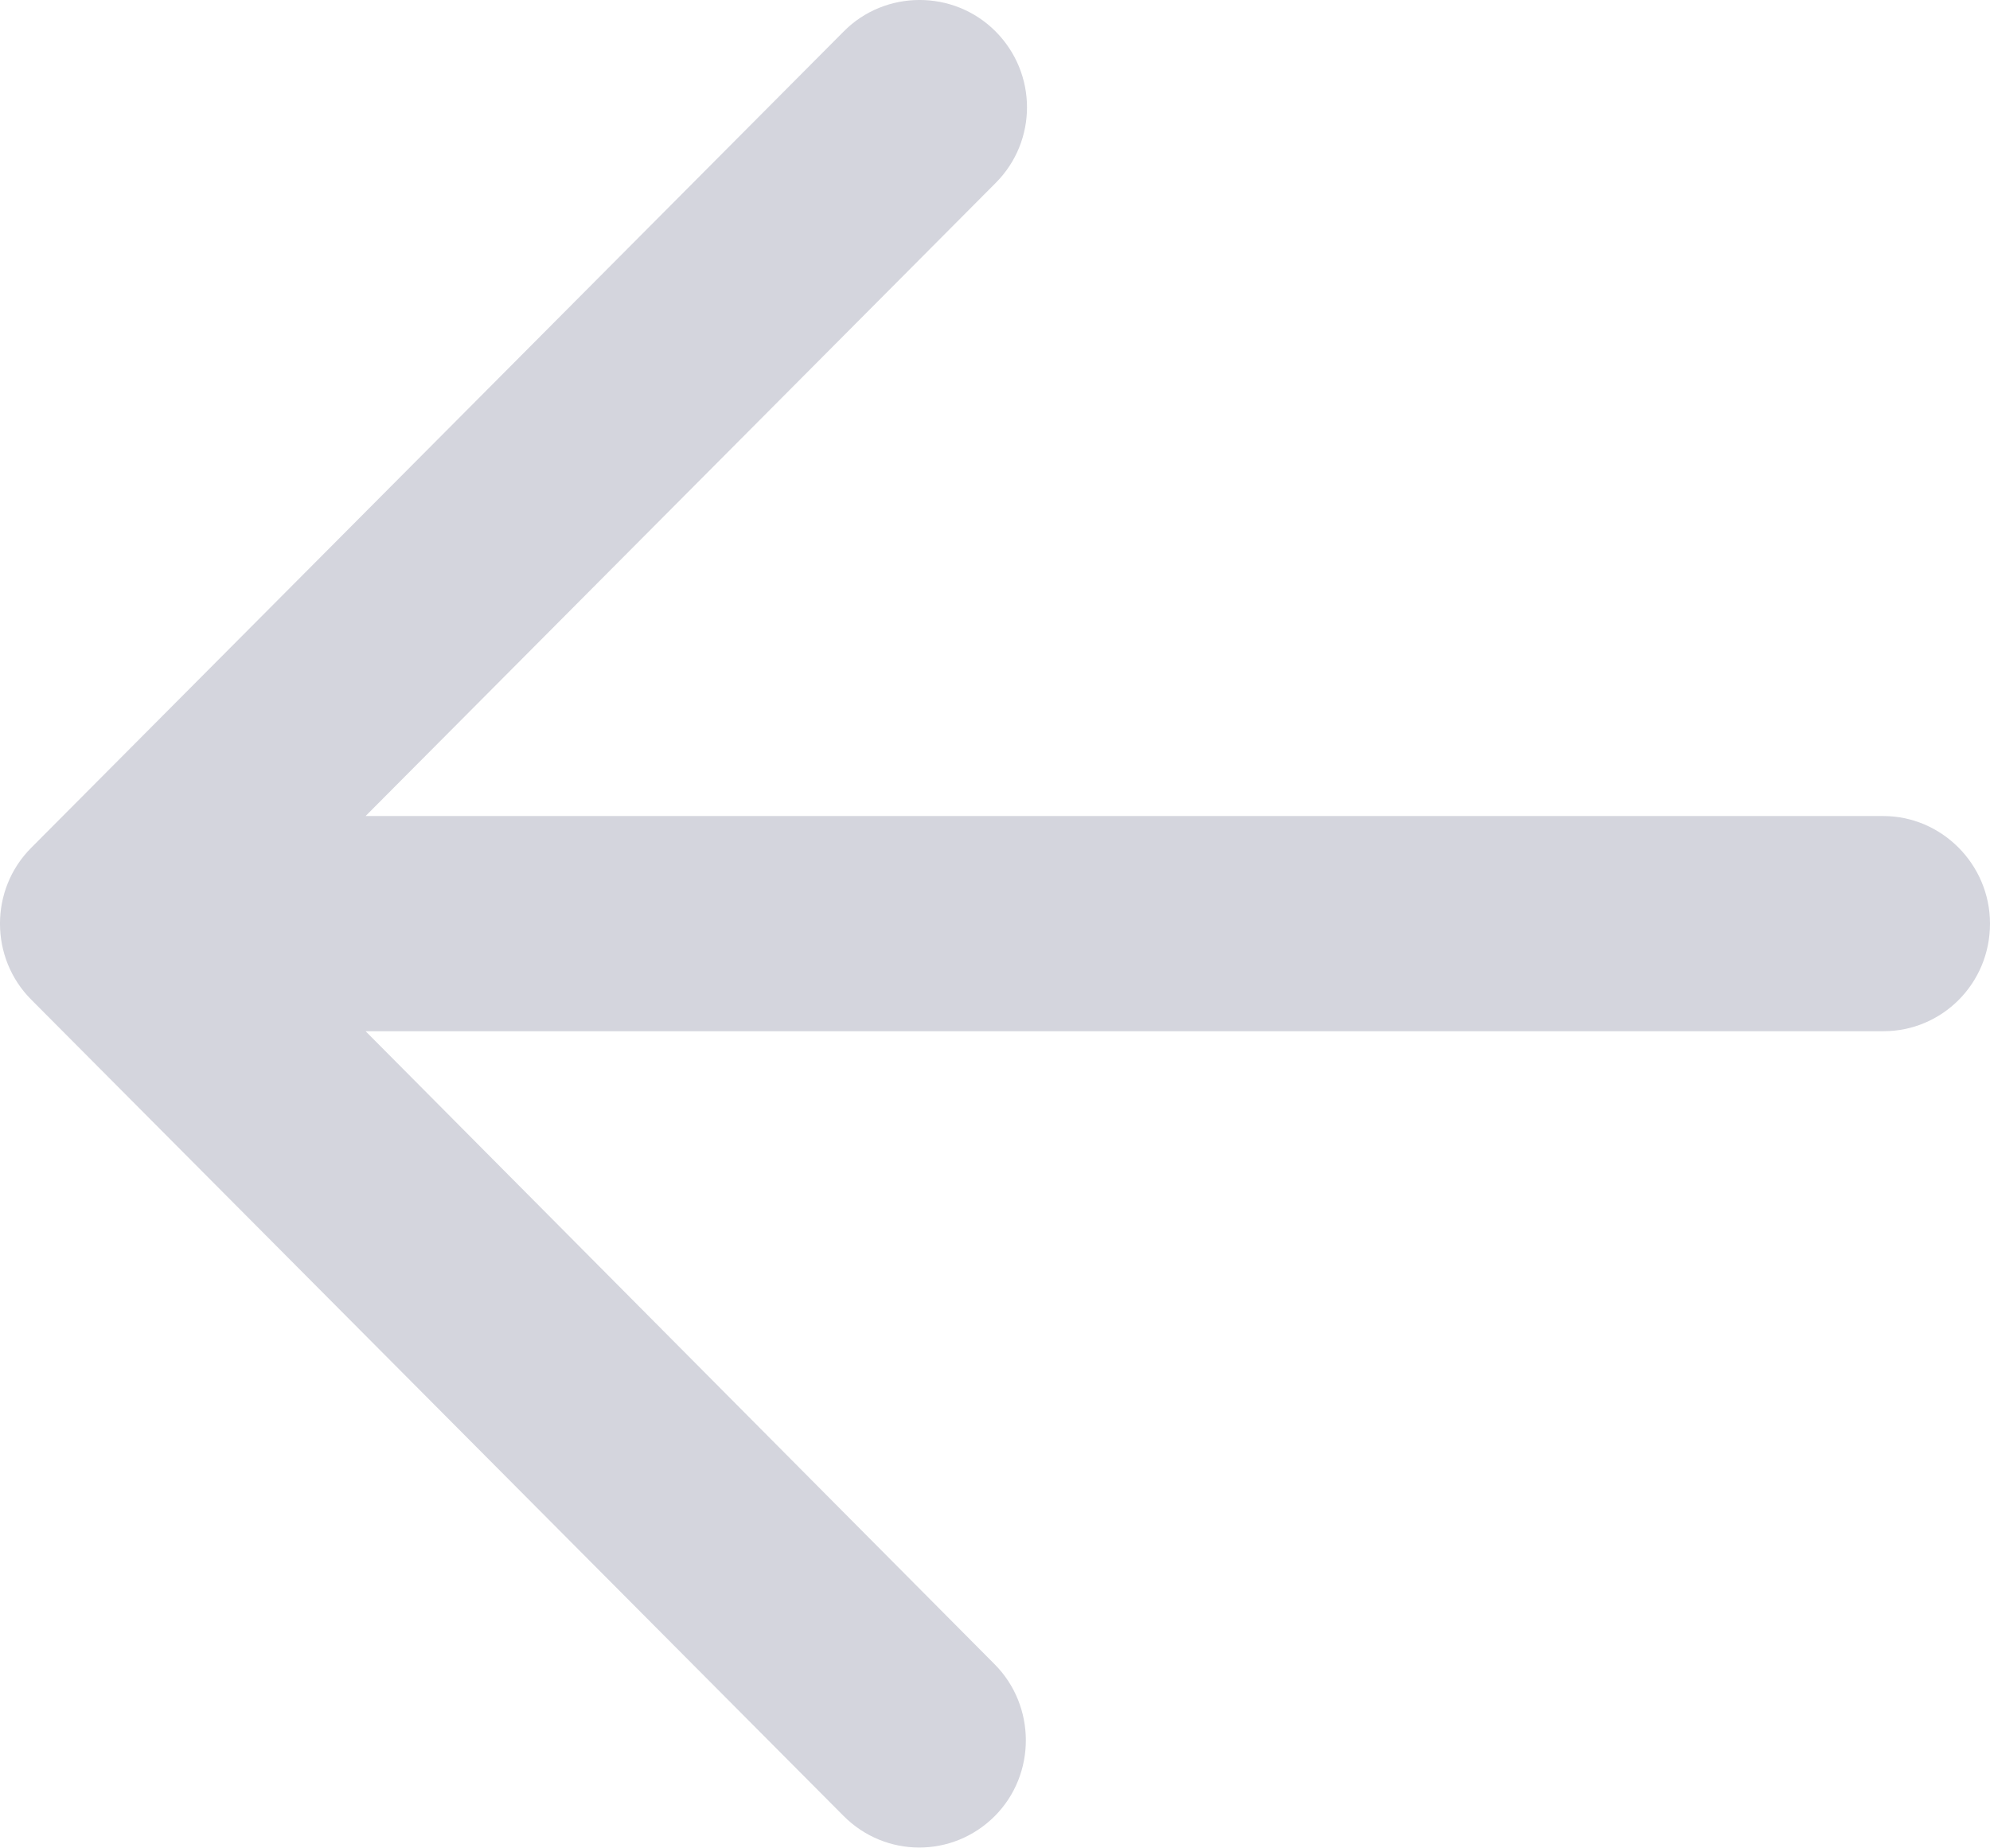
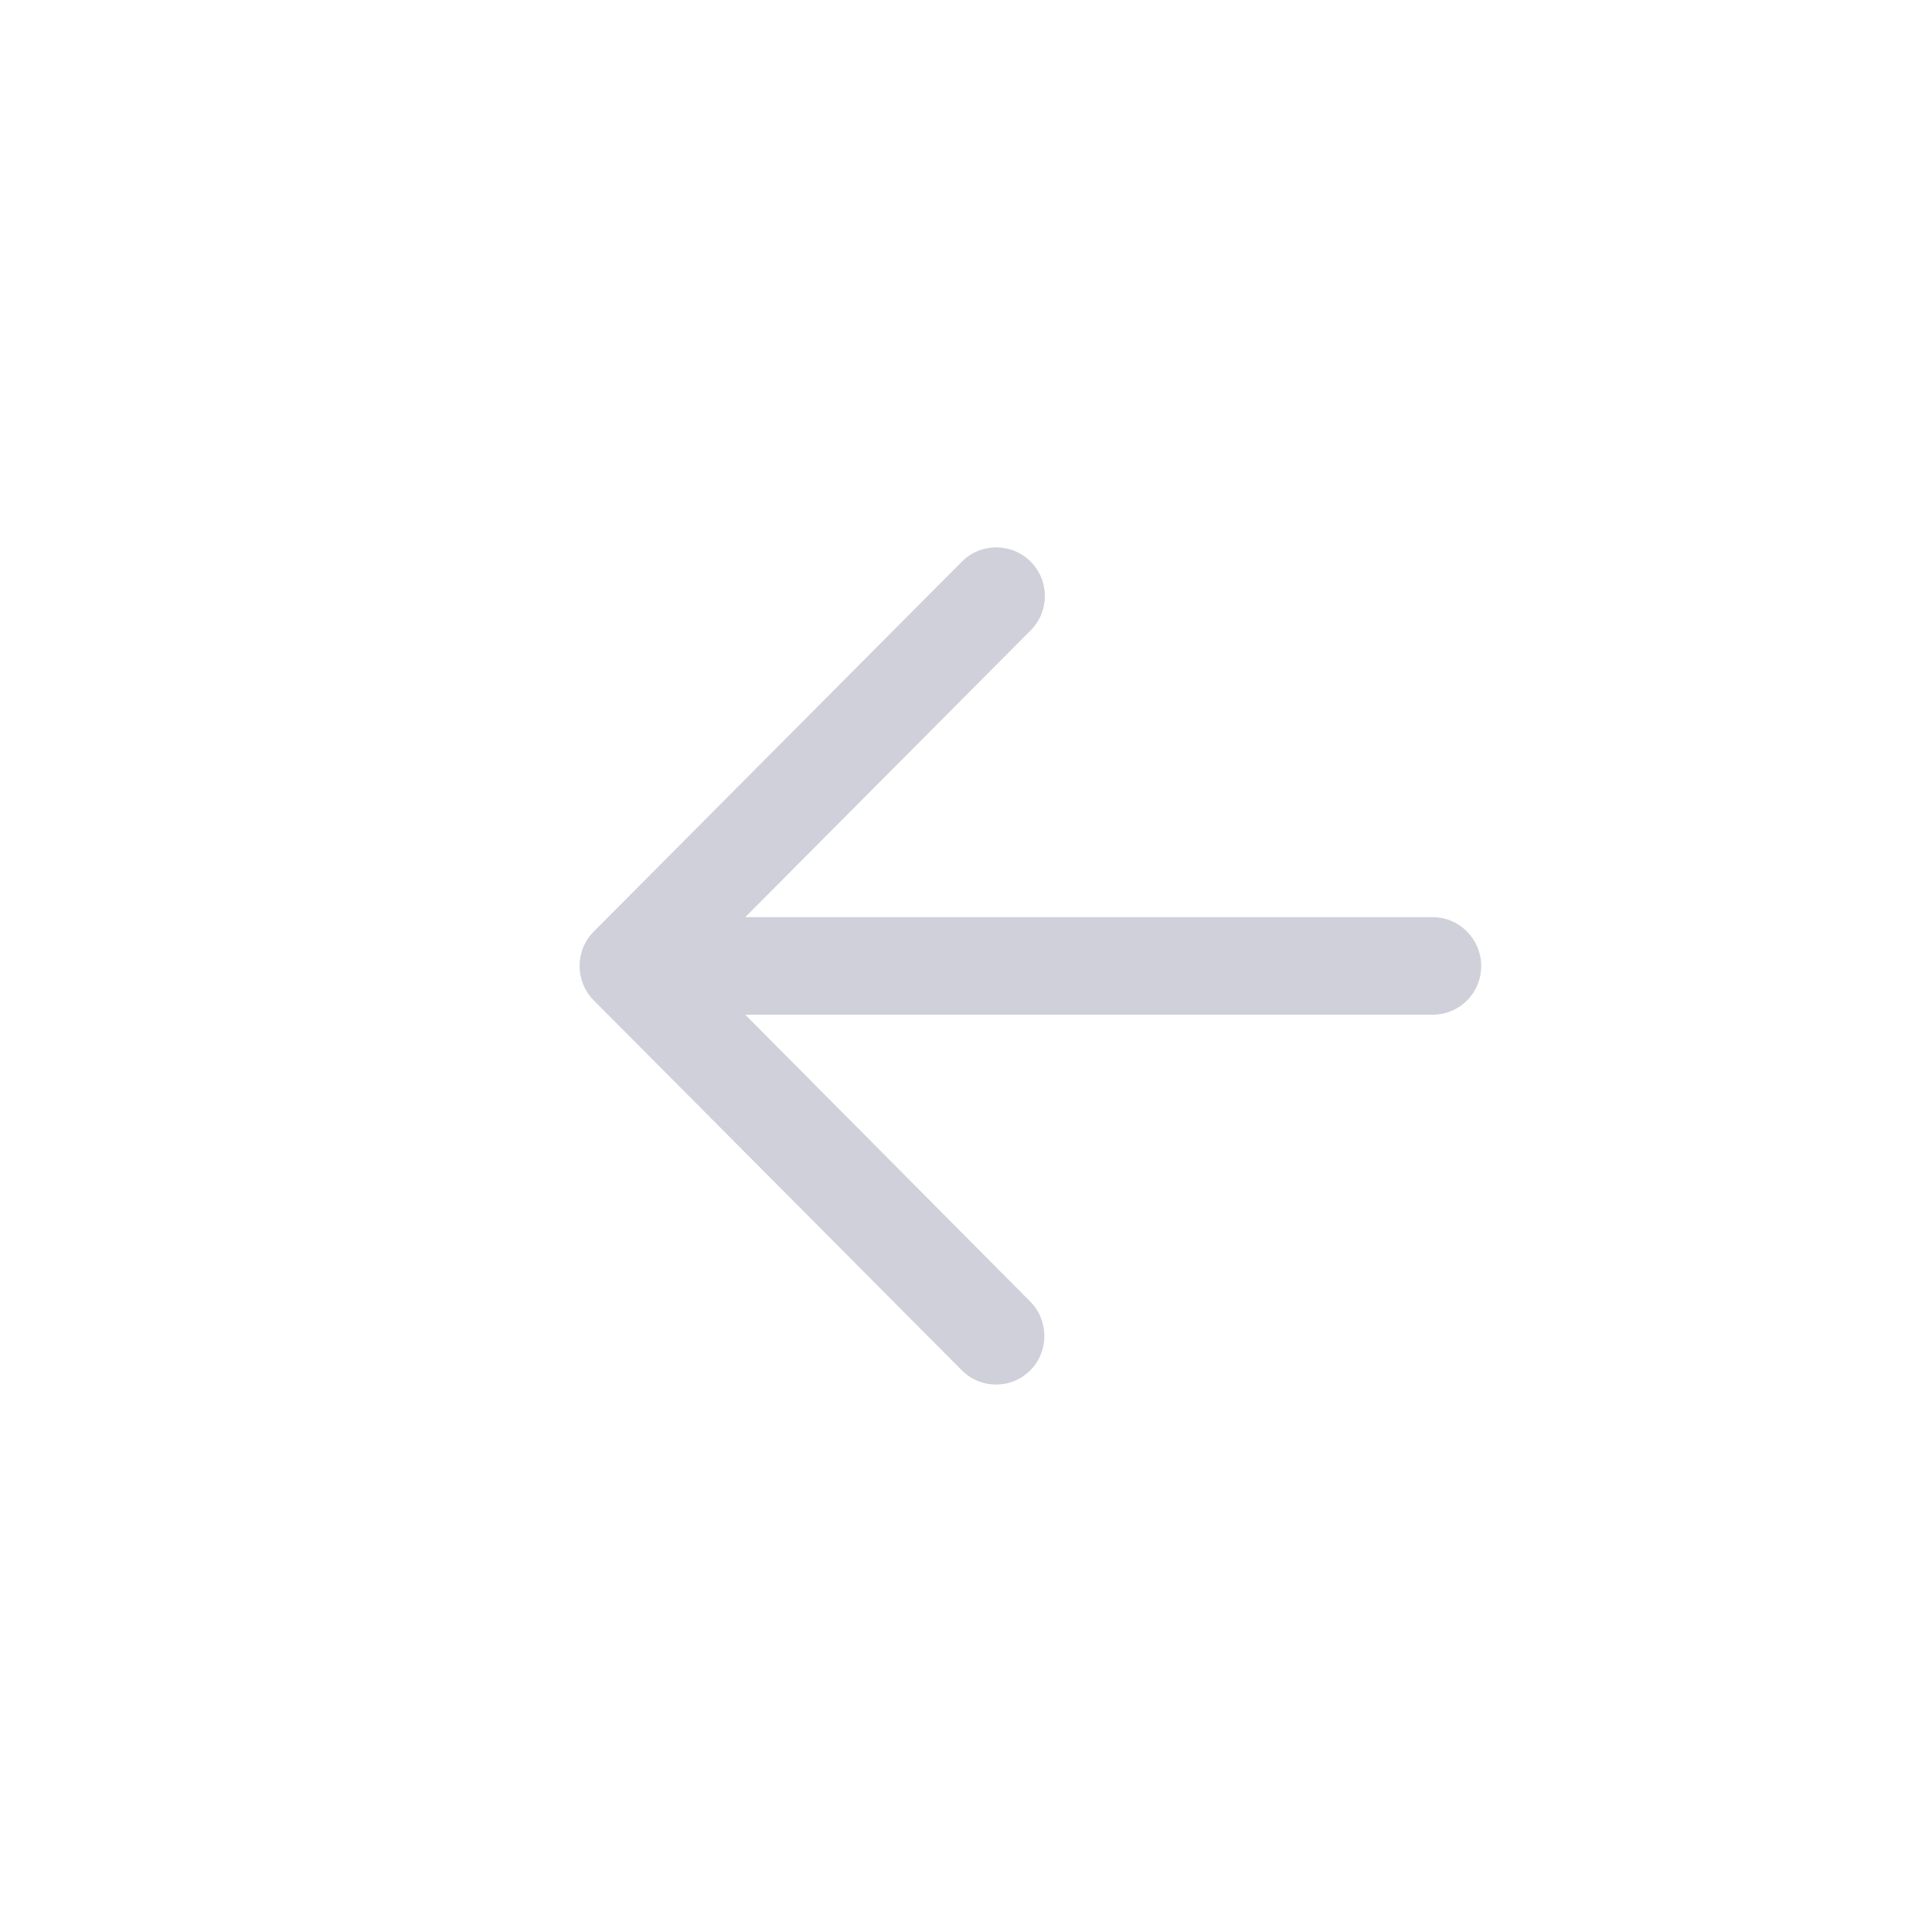
- <svg xmlns="http://www.w3.org/2000/svg" width="14px" height="13px" viewBox="0 0 14 13" version="1.1">
-   <g id="2.0" stroke="none" stroke-width="1" fill="none" fill-rule="evenodd">
-     <path d="M13.78,7.034 L8.066,12.777 C7.772,13.073 7.298,13.075 7.002,12.779 C6.709,12.485 6.711,12.004 7.002,11.711 L11.428,7.256 L0.75,7.256 C0.337,7.256 0,6.921 0,6.499 C0,6.081 0.341,5.742 0.75,5.742 C2.066,5.742 3.052,5.742 3.71,5.742 C5.425,5.742 7.997,5.742 11.428,5.742 L6.995,1.287 C6.702,0.993 6.7,0.517 6.998,0.219 C7.293,-0.075 7.774,-0.072 8.064,0.221 L13.78,5.965 C14.075,6.26 14.072,6.742 13.78,7.034 Z" id="icon--backward备份-2" fill="#D4D5DD" fill-rule="nonzero" transform="translate(7, 6.5) scale(-1, 1) translate(-7, -6.5) " />
+ <svg xmlns="http://www.w3.org/2000/svg" width="30px" height="30px" viewBox="0 0 30 30" version="1.1">
+   <g id="menuBar/__icon/--backward" stroke="none" stroke-width="1" fill="none" fill-rule="evenodd">
+     <path d="M22.78,15.534 L17.066,21.277 C16.772,21.573 16.298,21.575 16.002,21.279 C15.709,20.985 15.711,20.504 16.002,20.211 L20.428,15.756 L9.75,15.756 C9.337,15.756 9,15.421 9,14.999 C9,14.581 9.341,14.242 9.75,14.242 C11.066,14.242 12.052,14.242 12.71,14.242 C14.425,14.242 16.997,14.242 20.428,14.242 L15.995,9.787 C15.702,9.493 15.7,9.017 15.998,8.719 C16.293,8.425 16.774,8.428 17.064,8.721 L22.78,14.465 C23.075,14.76 23.072,15.242 22.78,15.534 Z" id="icon--backward" fill="#CFD0DA" fill-rule="nonzero" transform="translate(16, 15) scale(-1, 1) translate(-16, -15) " />
  </g>
</svg>
